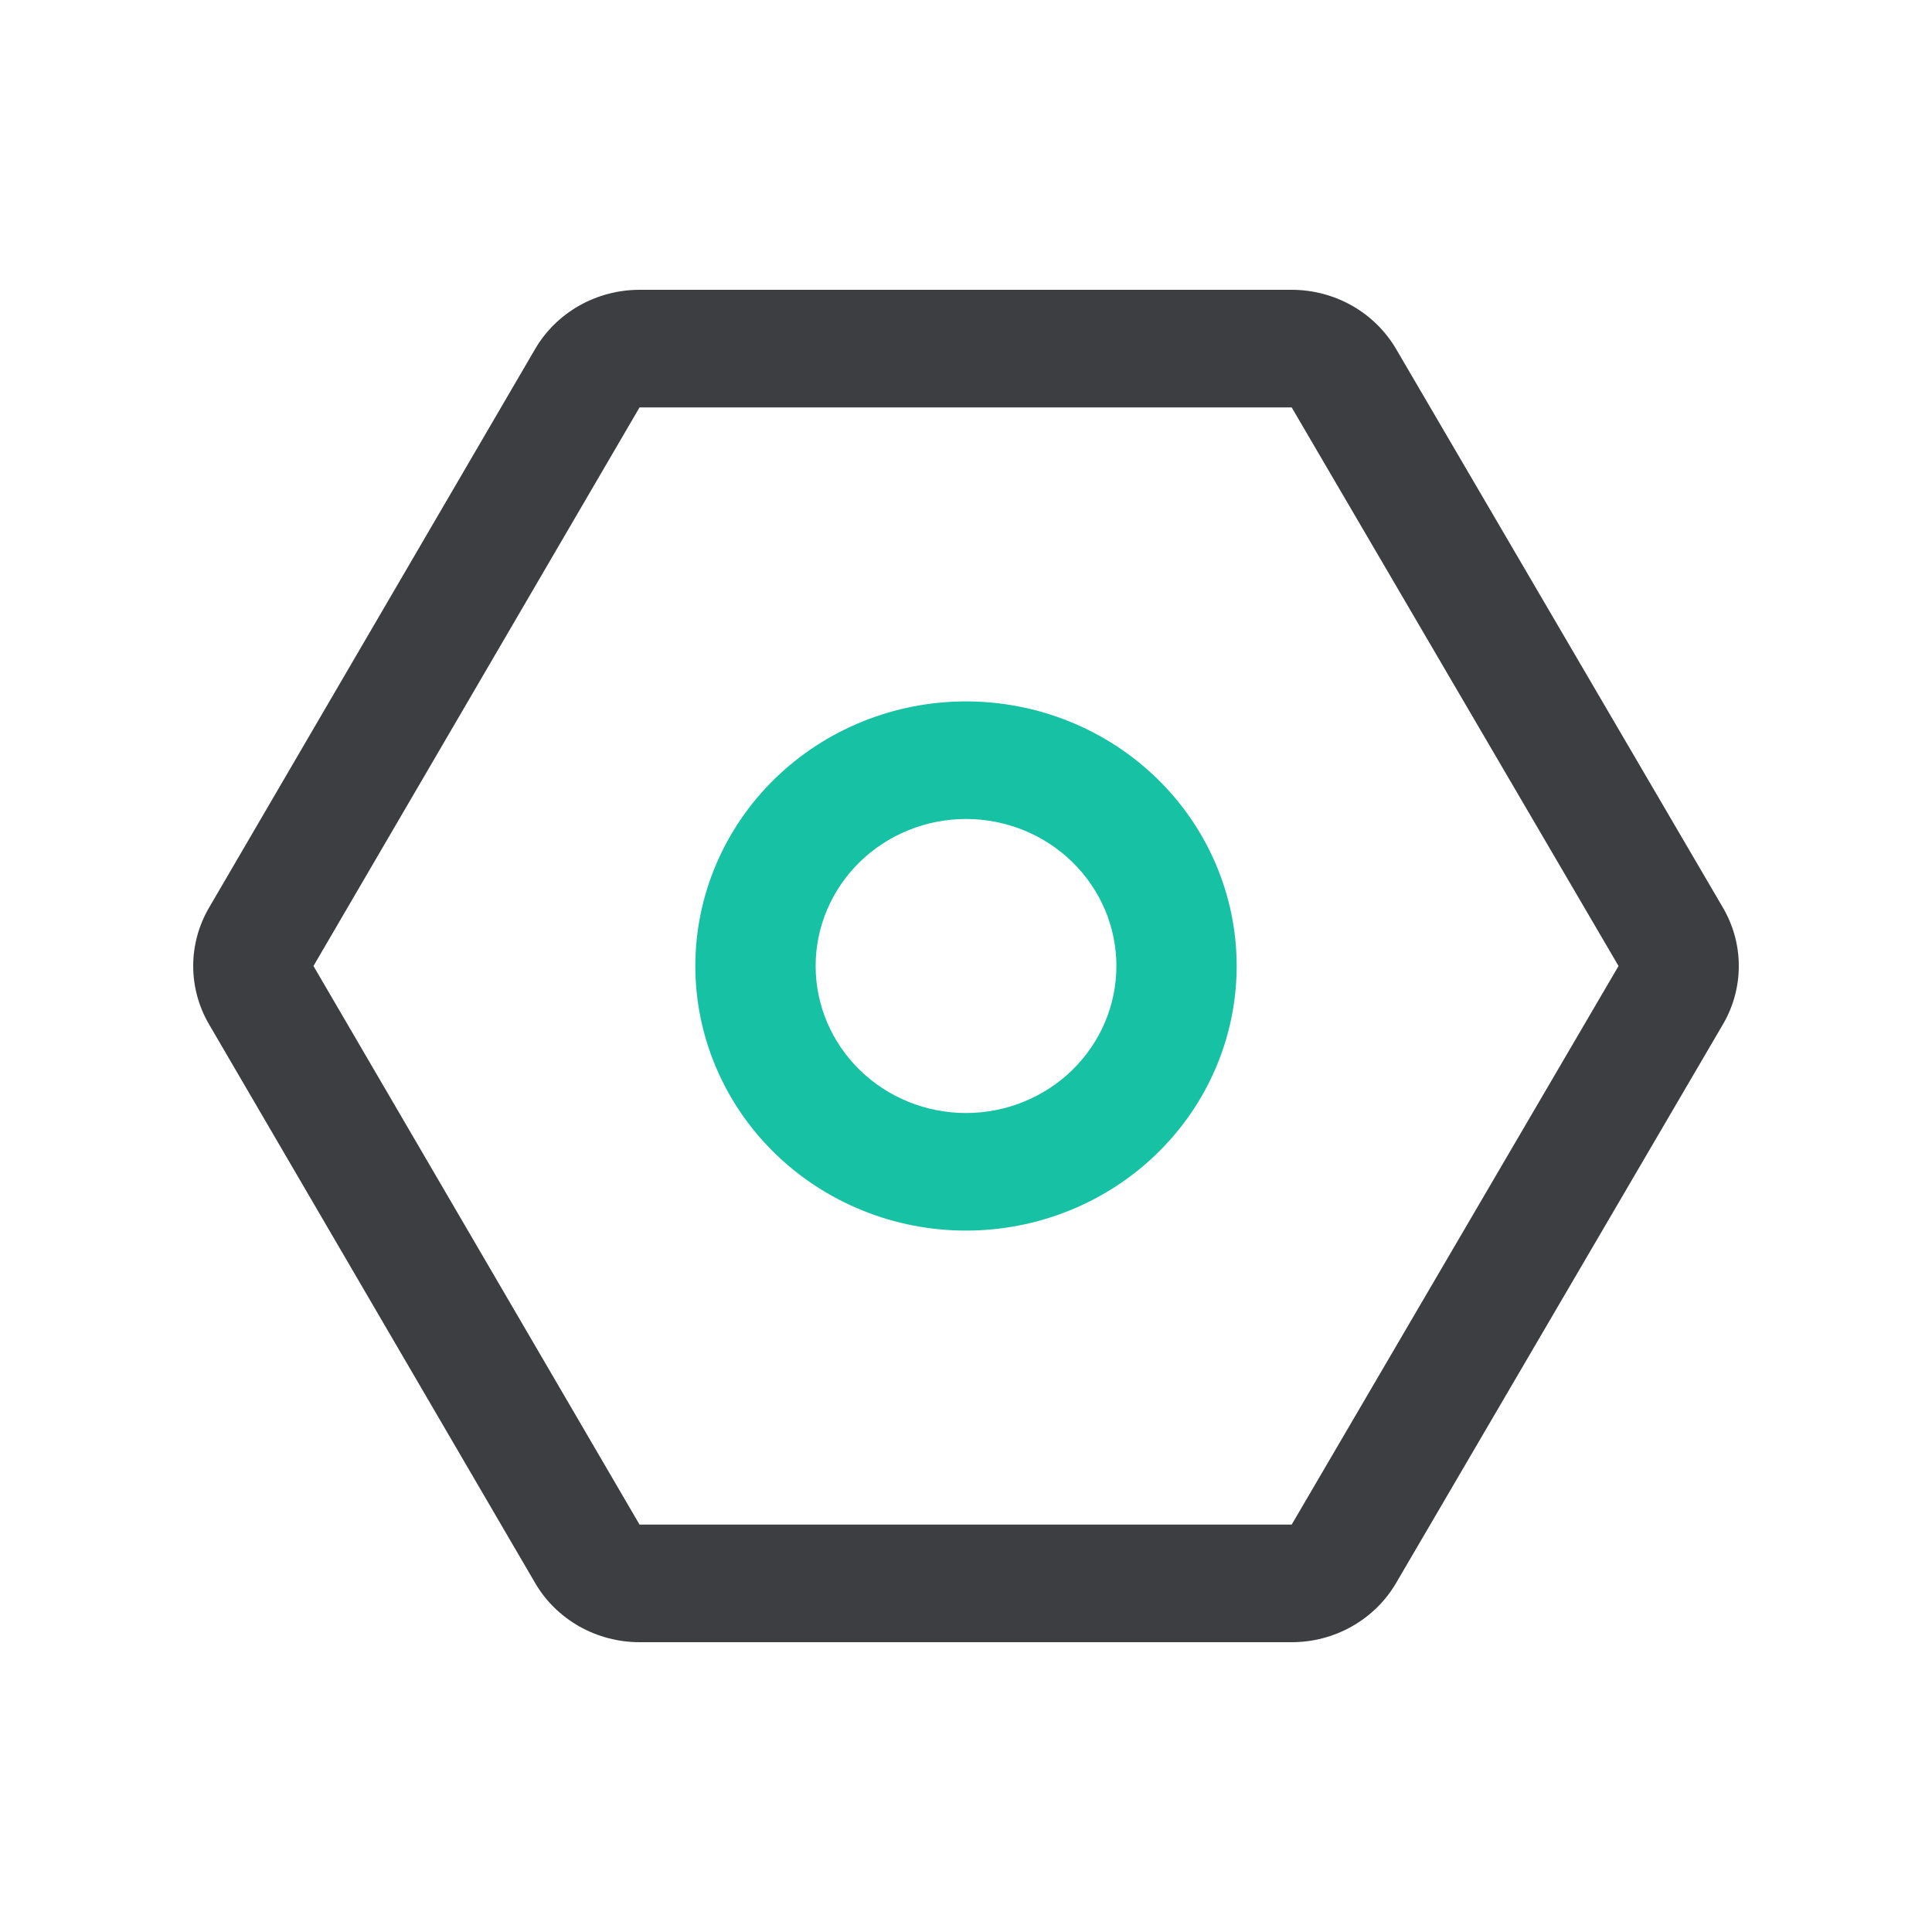
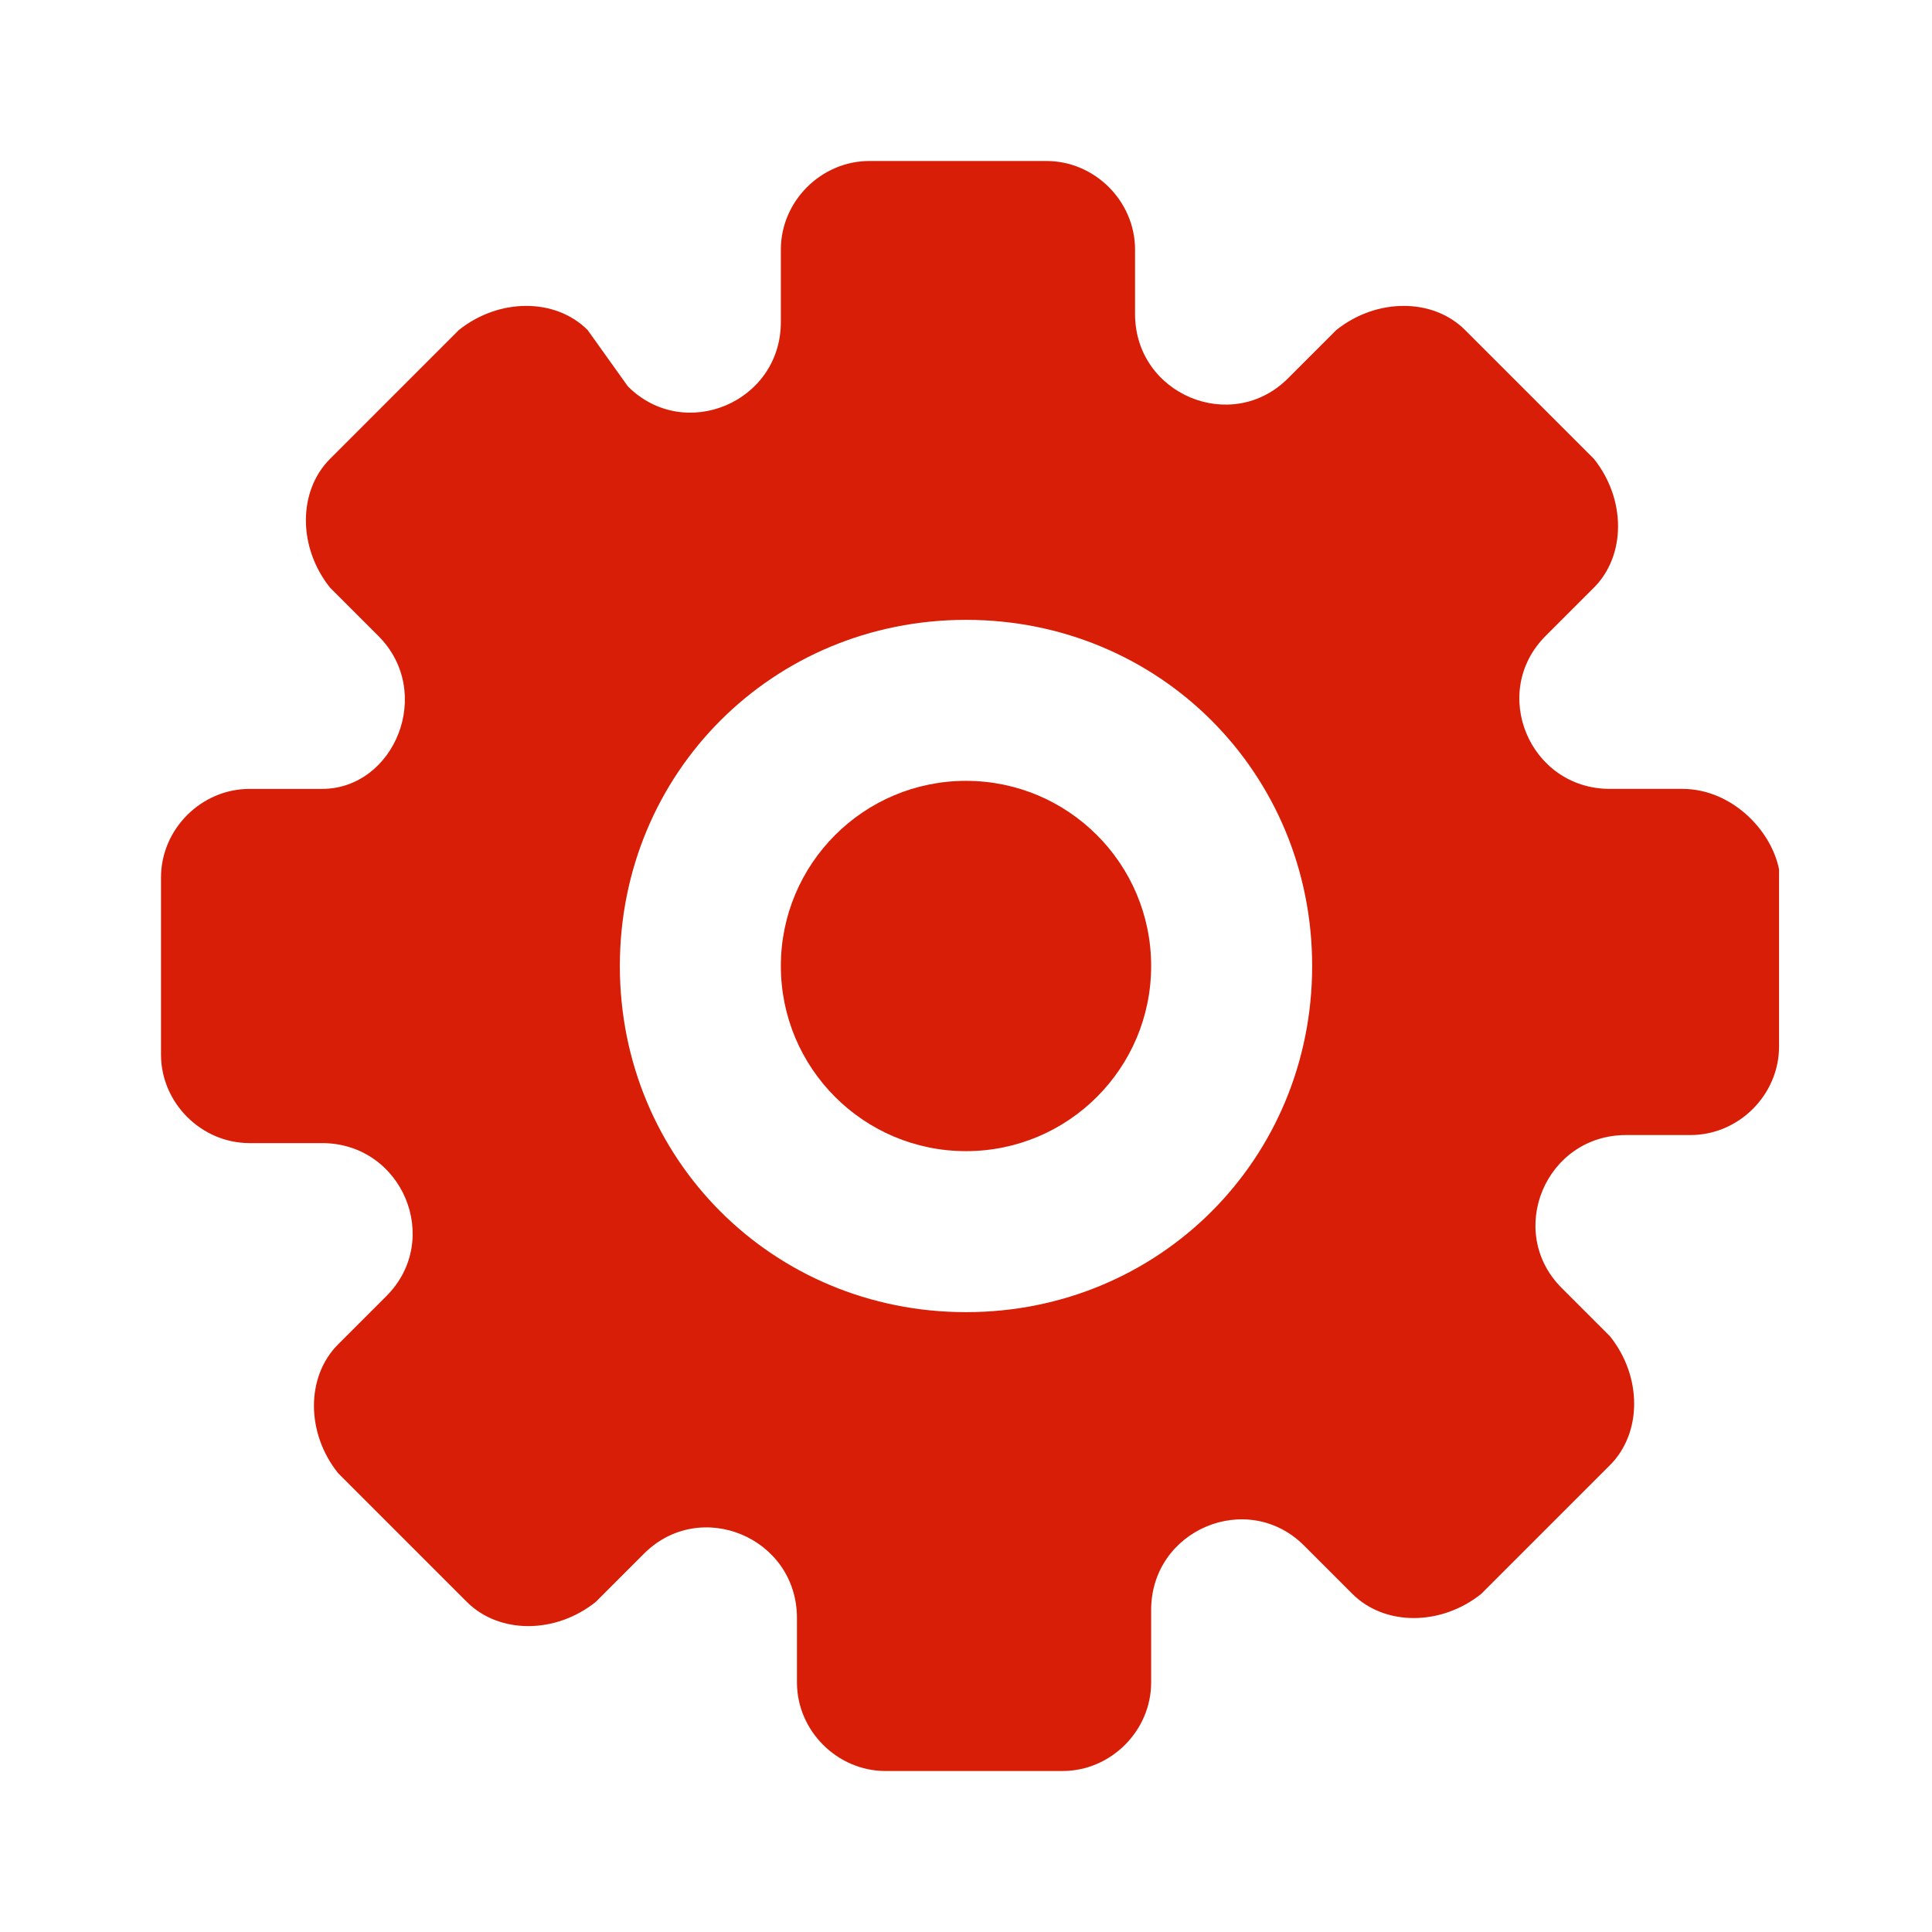
- <svg xmlns="http://www.w3.org/2000/svg" width="40" height="40" viewBox="0 0 40 40" fill="none">
-   <rect x="-489.5" y="-256.5" width="882" height="354" rx="19.5" stroke="black" />
-   <path d="M26.743 6H13.241C12.802 6 12.37 6.114 11.99 6.329C11.61 6.545 11.295 6.855 11.078 7.228L4.327 18.794C4.113 19.161 4 19.577 4 20C4 20.423 4.113 20.839 4.327 21.206L11.078 32.772C11.295 33.145 11.61 33.455 11.99 33.671C12.37 33.886 12.802 34 13.241 34H26.743C27.182 34 27.613 33.887 27.993 33.671C28.372 33.456 28.687 33.147 28.905 32.774L35.671 21.209C35.887 20.841 36 20.424 36 20C36 19.576 35.887 19.159 35.671 18.791L28.905 7.226C28.687 6.854 28.372 6.544 27.993 6.329C27.613 6.114 27.182 6 26.744 6H26.743ZM13.241 8.435H26.743L33.51 20L26.743 31.565H13.241L6.49 20L13.241 8.435Z" fill="#3C3E42" />
-   <path d="M20 14.522C19.264 14.522 18.536 14.663 17.856 14.939C17.176 15.214 16.558 15.618 16.038 16.126C15.517 16.635 15.105 17.239 14.823 17.904C14.541 18.568 14.396 19.281 14.396 20C14.396 20.719 14.541 21.432 14.823 22.096C15.105 22.761 15.517 23.365 16.038 23.874C16.558 24.382 17.176 24.786 17.856 25.061C18.536 25.337 19.264 25.478 20 25.478C21.487 25.478 22.912 24.901 23.963 23.874C25.014 22.846 25.604 21.453 25.604 20C25.604 18.547 25.014 17.154 23.963 16.126C22.912 15.099 21.487 14.522 20 14.522ZM20 16.956C20.409 16.956 20.814 17.035 21.192 17.188C21.569 17.341 21.913 17.565 22.202 17.848C22.491 18.131 22.72 18.466 22.877 18.835C23.033 19.205 23.114 19.6 23.114 20C23.114 20.4 23.033 20.795 22.877 21.165C22.72 21.534 22.491 21.869 22.202 22.152C21.913 22.435 21.569 22.659 21.192 22.812C20.814 22.965 20.409 23.044 20 23.044C19.175 23.044 18.383 22.723 17.799 22.152C17.215 21.581 16.887 20.807 16.887 20C16.887 19.193 17.215 18.419 17.799 17.848C18.383 17.277 19.175 16.956 20 16.956Z" fill="#16C2A3" />
-   <rect x="-540.5" y="-562.5" width="1045" height="1481" rx="39.5" stroke="#EF5533" />
+ <svg xmlns="http://www.w3.org/2000/svg" t="1713942889860" class="icon" viewBox="0 0 1024 1024" version="1.1" p-id="20775" width="200" height="200">
+   <path d="M512 512m-98.133 0a98.133 98.133 0 1 0 196.267 0 98.133 98.133 0 1 0-196.267 0Z" fill="#d81e06" p-id="20776" />
+   <path d="M891.733 418.133H853.333c-42.667 0-64-51.2-34.133-81.067l25.6-25.6c17.067-17.067 17.067-46.933 0-68.267l-68.267-68.267c-17.067-17.067-46.933-17.067-68.267 0l-25.6 25.6c-29.867 29.867-81.067 8.533-81.067-34.133v-34.133c0-25.6-21.333-46.933-46.933-46.933h-93.867c-25.6 0-46.933 21.333-46.933 46.933V170.667c0 42.667-51.2 64-81.067 34.133l-21.333-29.867c-17.067-17.067-46.933-17.067-68.267 0L174.933 243.2c-17.067 17.067-17.067 46.933 0 68.267l25.6 25.6c29.867 29.867 8.533 81.067-29.867 81.067h-38.4c-25.6 0-46.933 21.333-46.933 46.933v93.867c0 25.6 21.333 46.933 46.933 46.933H170.667c42.667 0 64 51.2 34.133 81.067l-25.6 25.6c-17.067 17.067-17.067 46.933 0 68.267l68.267 68.267c17.067 17.067 46.933 17.067 68.267 0l25.6-25.6c29.867-29.867 81.067-8.533 81.067 34.133v34.133c0 25.6 21.333 46.933 46.933 46.933h93.867c25.6 0 46.933-21.333 46.933-46.933V853.333c0-42.667 51.2-64 81.067-34.133l25.6 25.6c17.067 17.067 46.933 17.067 68.267 0l68.267-68.267c17.067-17.067 17.067-46.933 0-68.267l-25.6-25.6c-29.867-29.867-8.533-81.067 34.133-81.067h34.133c25.6 0 46.933-21.333 46.933-46.933v-93.867c-4.267-21.333-25.6-42.667-51.2-42.667zM512 695.467c-102.4 0-183.467-81.067-183.467-183.467S409.6 328.533 512 328.533s183.467 81.067 183.467 183.467-81.067 183.467-183.467 183.467z" fill="#d81e06" p-id="20777" />
</svg>
